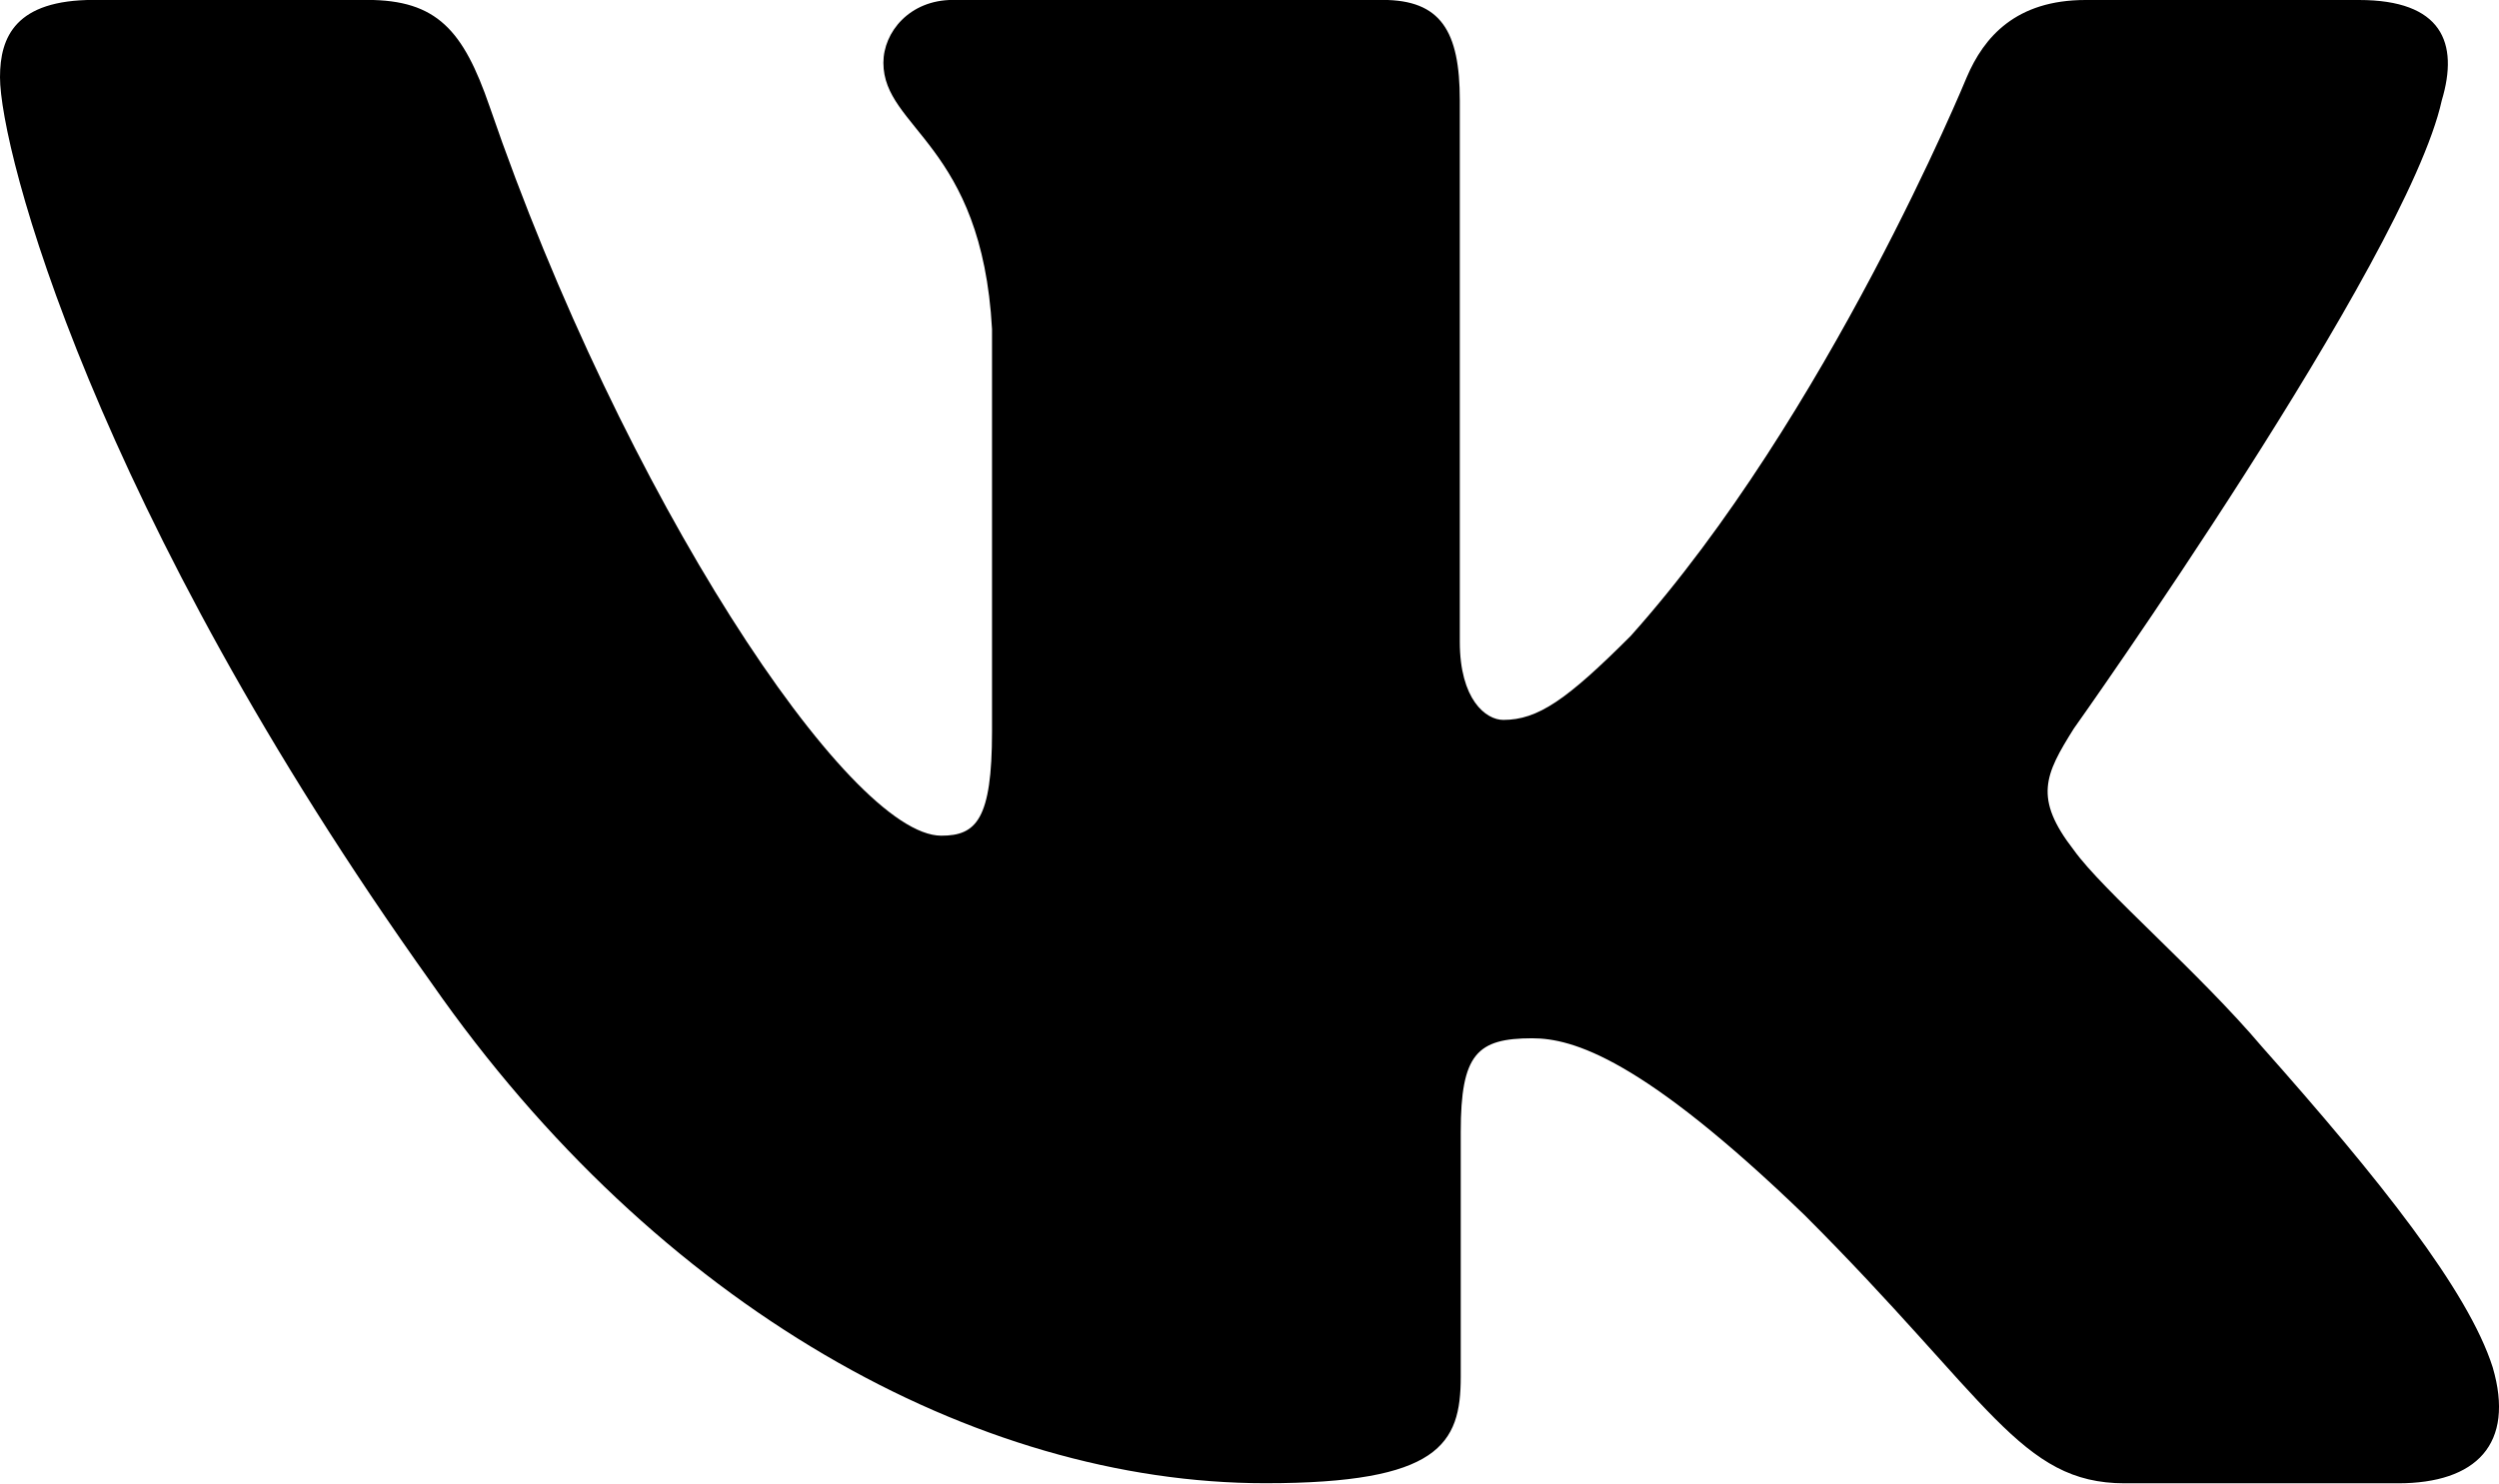
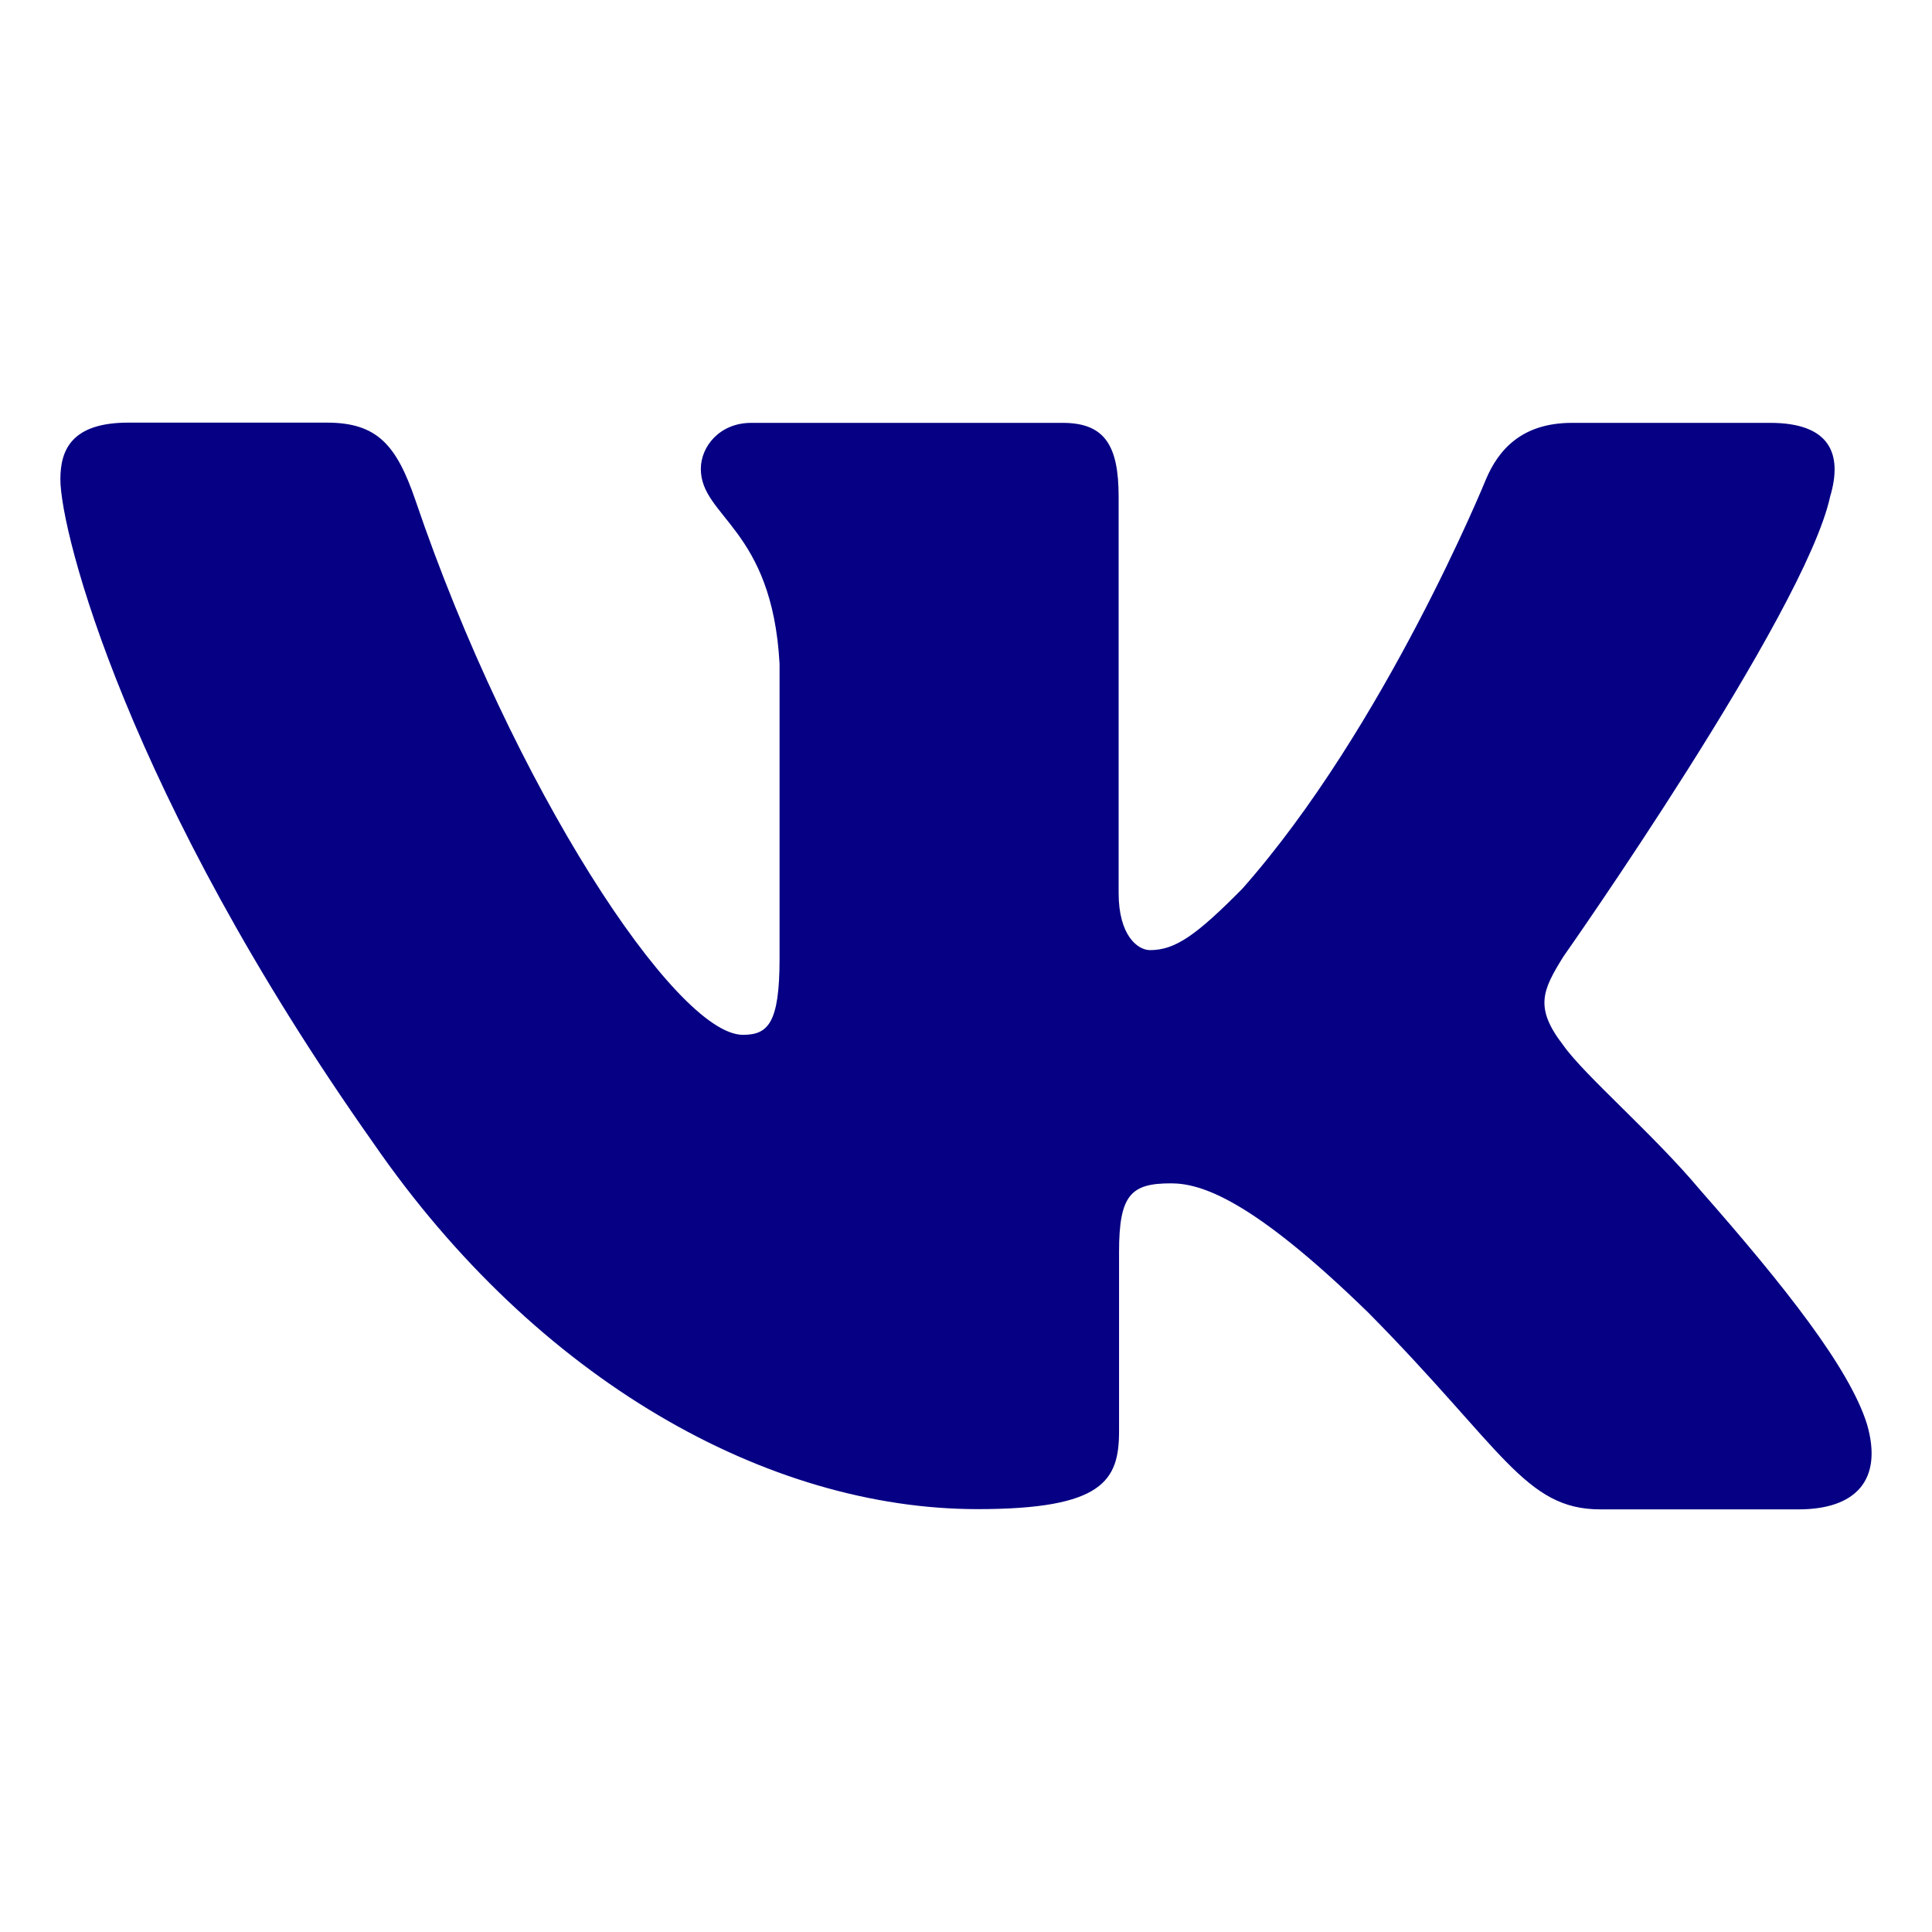
- <svg xmlns="http://www.w3.org/2000/svg" version="1.1" id="Capa_1" x="0px" y="0px" width="32px" height="19px" viewBox="32.875 39.375 32 19" enable-background="new 32.875 39.375 32 19" xml:space="preserve">
-   <path d="M64.142,40.662c0.223-0.742,0-1.287-1.06-1.287h-3.501c-0.89,0-1.301,0.471-1.522,0.99c0,0-1.781,4.338-4.303,7.156  c-0.815,0.815-1.187,1.075-1.631,1.075c-0.223,0-0.557-0.26-0.557-1.001v-6.934c0-0.891-0.246-1.287-0.988-1.287h-5.502  c-0.556,0-0.891,0.413-0.891,0.805c0,0.844,1.261,1.038,1.391,3.411v5.154c0,1.13-0.204,1.335-0.649,1.335  c-1.187,0-4.074-4.357-5.786-9.344c-0.335-0.97-0.672-1.361-1.567-1.361h-3.5c-1,0-1.201,0.471-1.201,0.99  c0,0.926,1.188,5.524,5.527,11.605c2.893,4.153,6.968,6.404,10.677,6.404c2.226,0,2.501-0.501,2.501-1.362v-3.138  c0-1.001,0.211-1.199,0.916-1.199c0.519,0,1.408,0.259,3.484,2.262c2.374,2.372,2.766,3.438,4.102,3.438h3.5  c1.001,0,1.501-0.501,1.212-1.487c-0.314-0.983-1.449-2.409-2.952-4.102c-0.816-0.964-2.039-2.001-2.411-2.521  c-0.519-0.669-0.371-0.966,0-1.558C59.431,48.708,63.695,42.701,64.142,40.662z" />
+ <svg xmlns="http://www.w3.org/2000/svg" version="1.1" id="Слой_1" x="0px" y="0px" width="32px" height="32px" viewBox="-4 -4 32 32" enable-background="new -4 -4 32 32" xml:space="preserve">
+   <path fill="#060084" d="M26.313,4.224c0.21-0.704,0-1.22-0.993-1.22h-3.283c-0.833,0-1.22,0.448-1.426,0.938  c0,0-1.672,4.107-4.034,6.778c-0.762,0.771-1.112,1.017-1.529,1.017c-0.207,0-0.52-0.246-0.52-0.946V4.224  c0-0.846-0.231-1.22-0.926-1.22H8.442c-0.521,0-0.834,0.391-0.834,0.762c0,0.801,1.182,0.981,1.304,3.23v4.881  c0,1.072-0.191,1.263-0.607,1.263c-1.113,0-3.818-4.125-5.423-8.851C2.568,3.373,2.251,3,1.412,3h-3.285C-2.81,3-3,3.447-3,3.938  c0,0.877,1.115,5.232,5.182,10.992c2.712,3.934,6.533,6.066,10.009,6.066c2.086,0,2.344-0.477,2.344-1.292v-2.969  c0-0.949,0.2-1.135,0.859-1.135c0.488,0,1.322,0.244,3.268,2.14C20.889,19.991,21.254,21,22.507,21h3.282  c0.937,0,1.406-0.476,1.134-1.412c-0.291-0.928-1.356-2.278-2.766-3.881c-0.765-0.915-1.915-1.898-2.261-2.39  c-0.488-0.63-0.347-0.916,0-1.475C21.896,11.843,25.895,6.154,26.313,4.224z" />
</svg>
